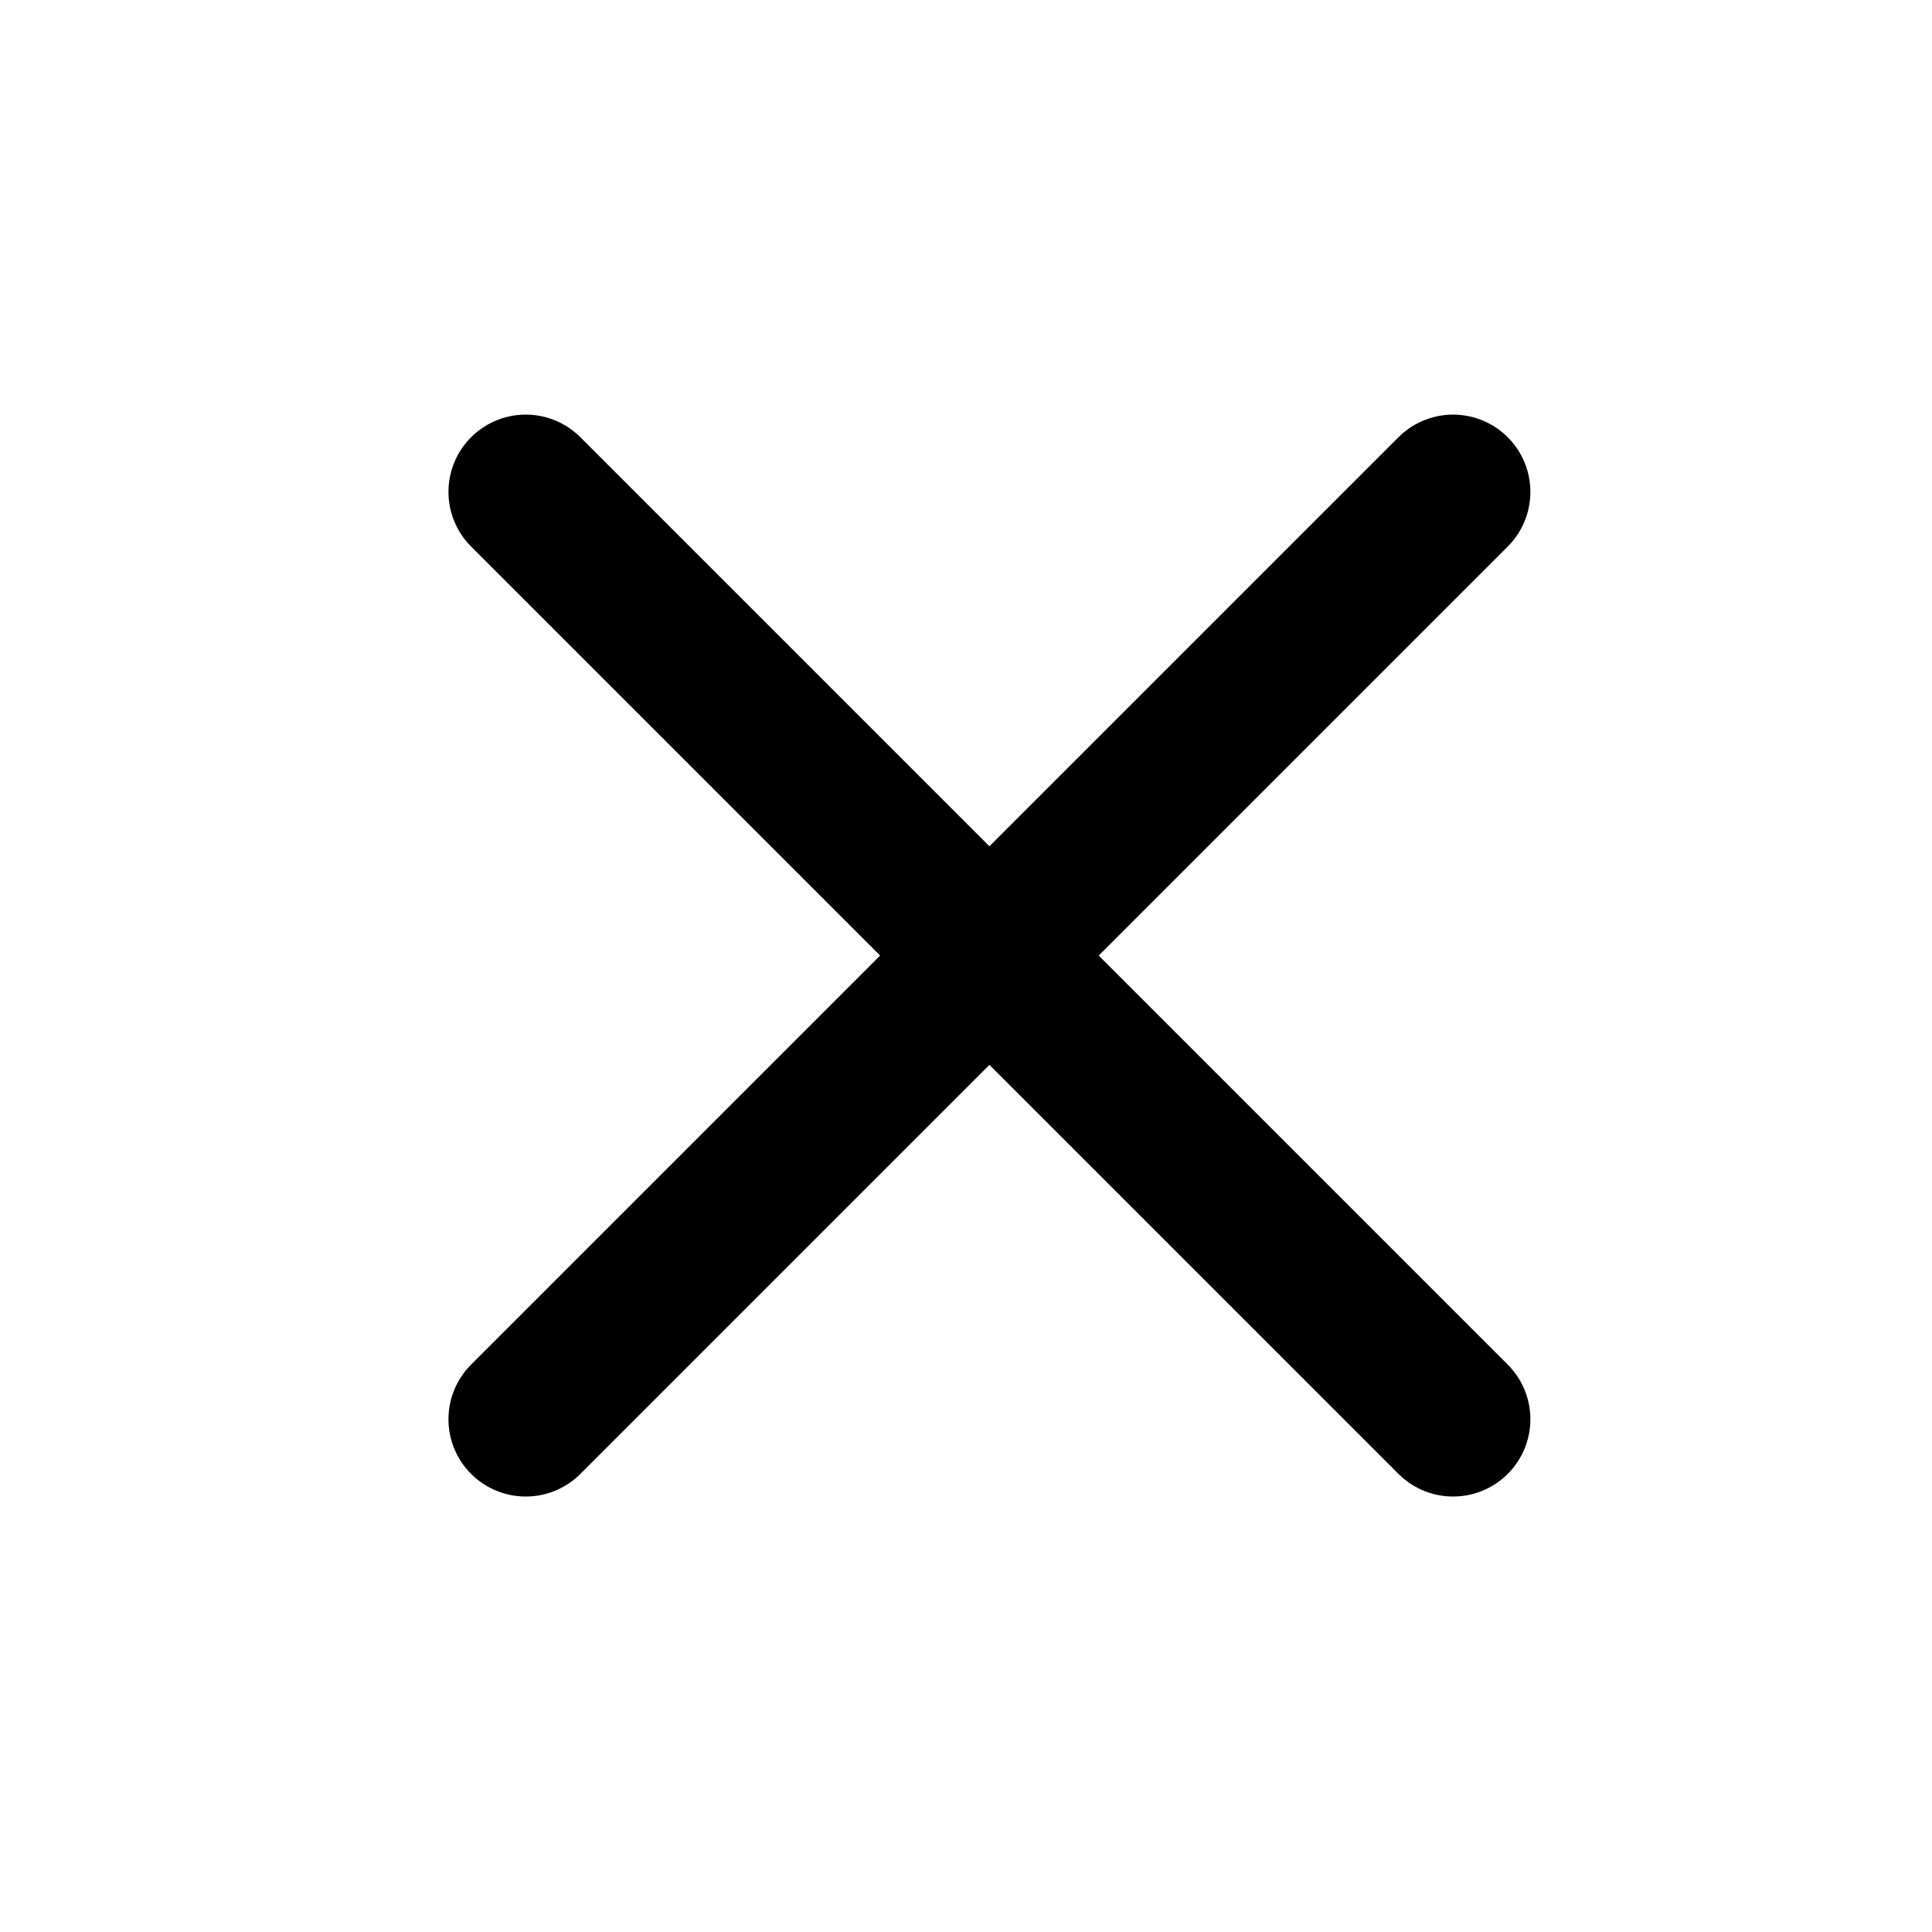
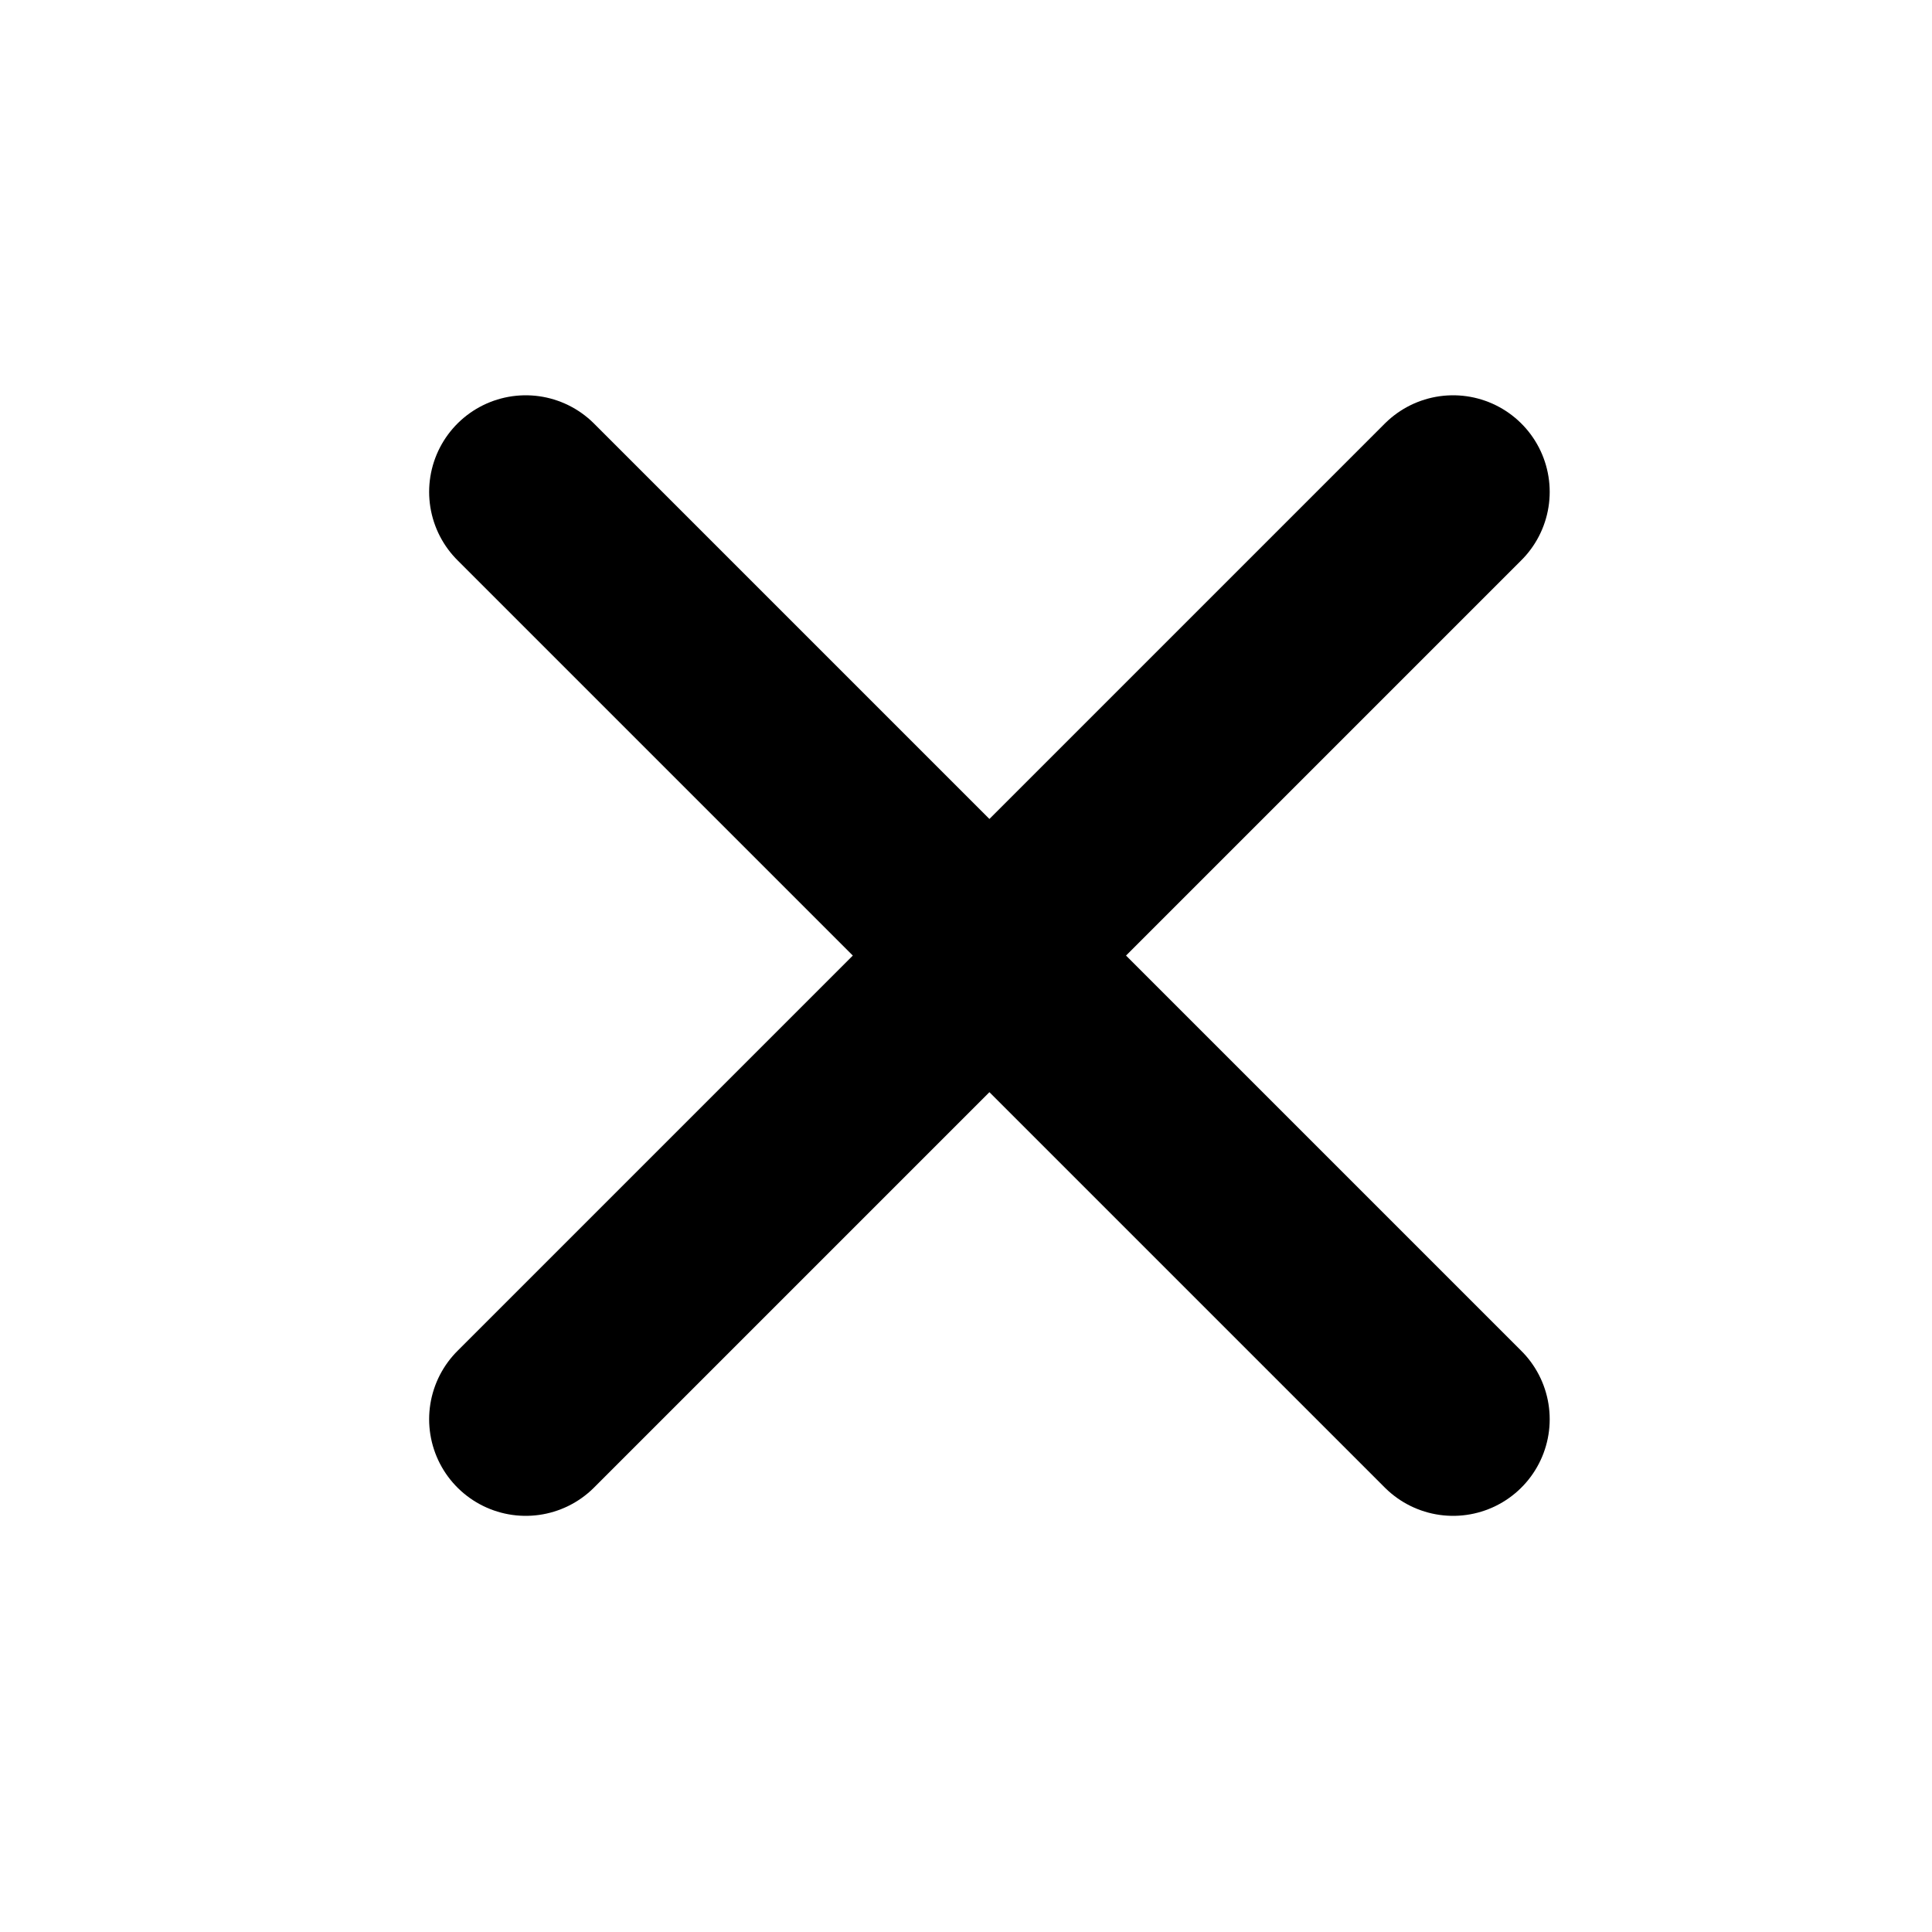
<svg xmlns="http://www.w3.org/2000/svg" width="25" height="25" viewBox="0 0 25 25" fill="none">
-   <path d="M18.803 6.365L6.803 18.365" stroke="black" stroke-width="2" stroke-linecap="round" stroke-linejoin="round" />
-   <path d="M6.803 6.365L18.803 18.365" stroke="black" stroke-width="2" stroke-linecap="round" stroke-linejoin="round" />
+   <path d="M18.803 6.365L6.803 18.365" stroke="black" stroke-width="2.5" stroke-linecap="round" stroke-linejoin="round" />
+   <path d="M6.803 6.365L18.803 18.365" stroke="black" stroke-width="2.5" stroke-linecap="round" stroke-linejoin="round" />
</svg>
